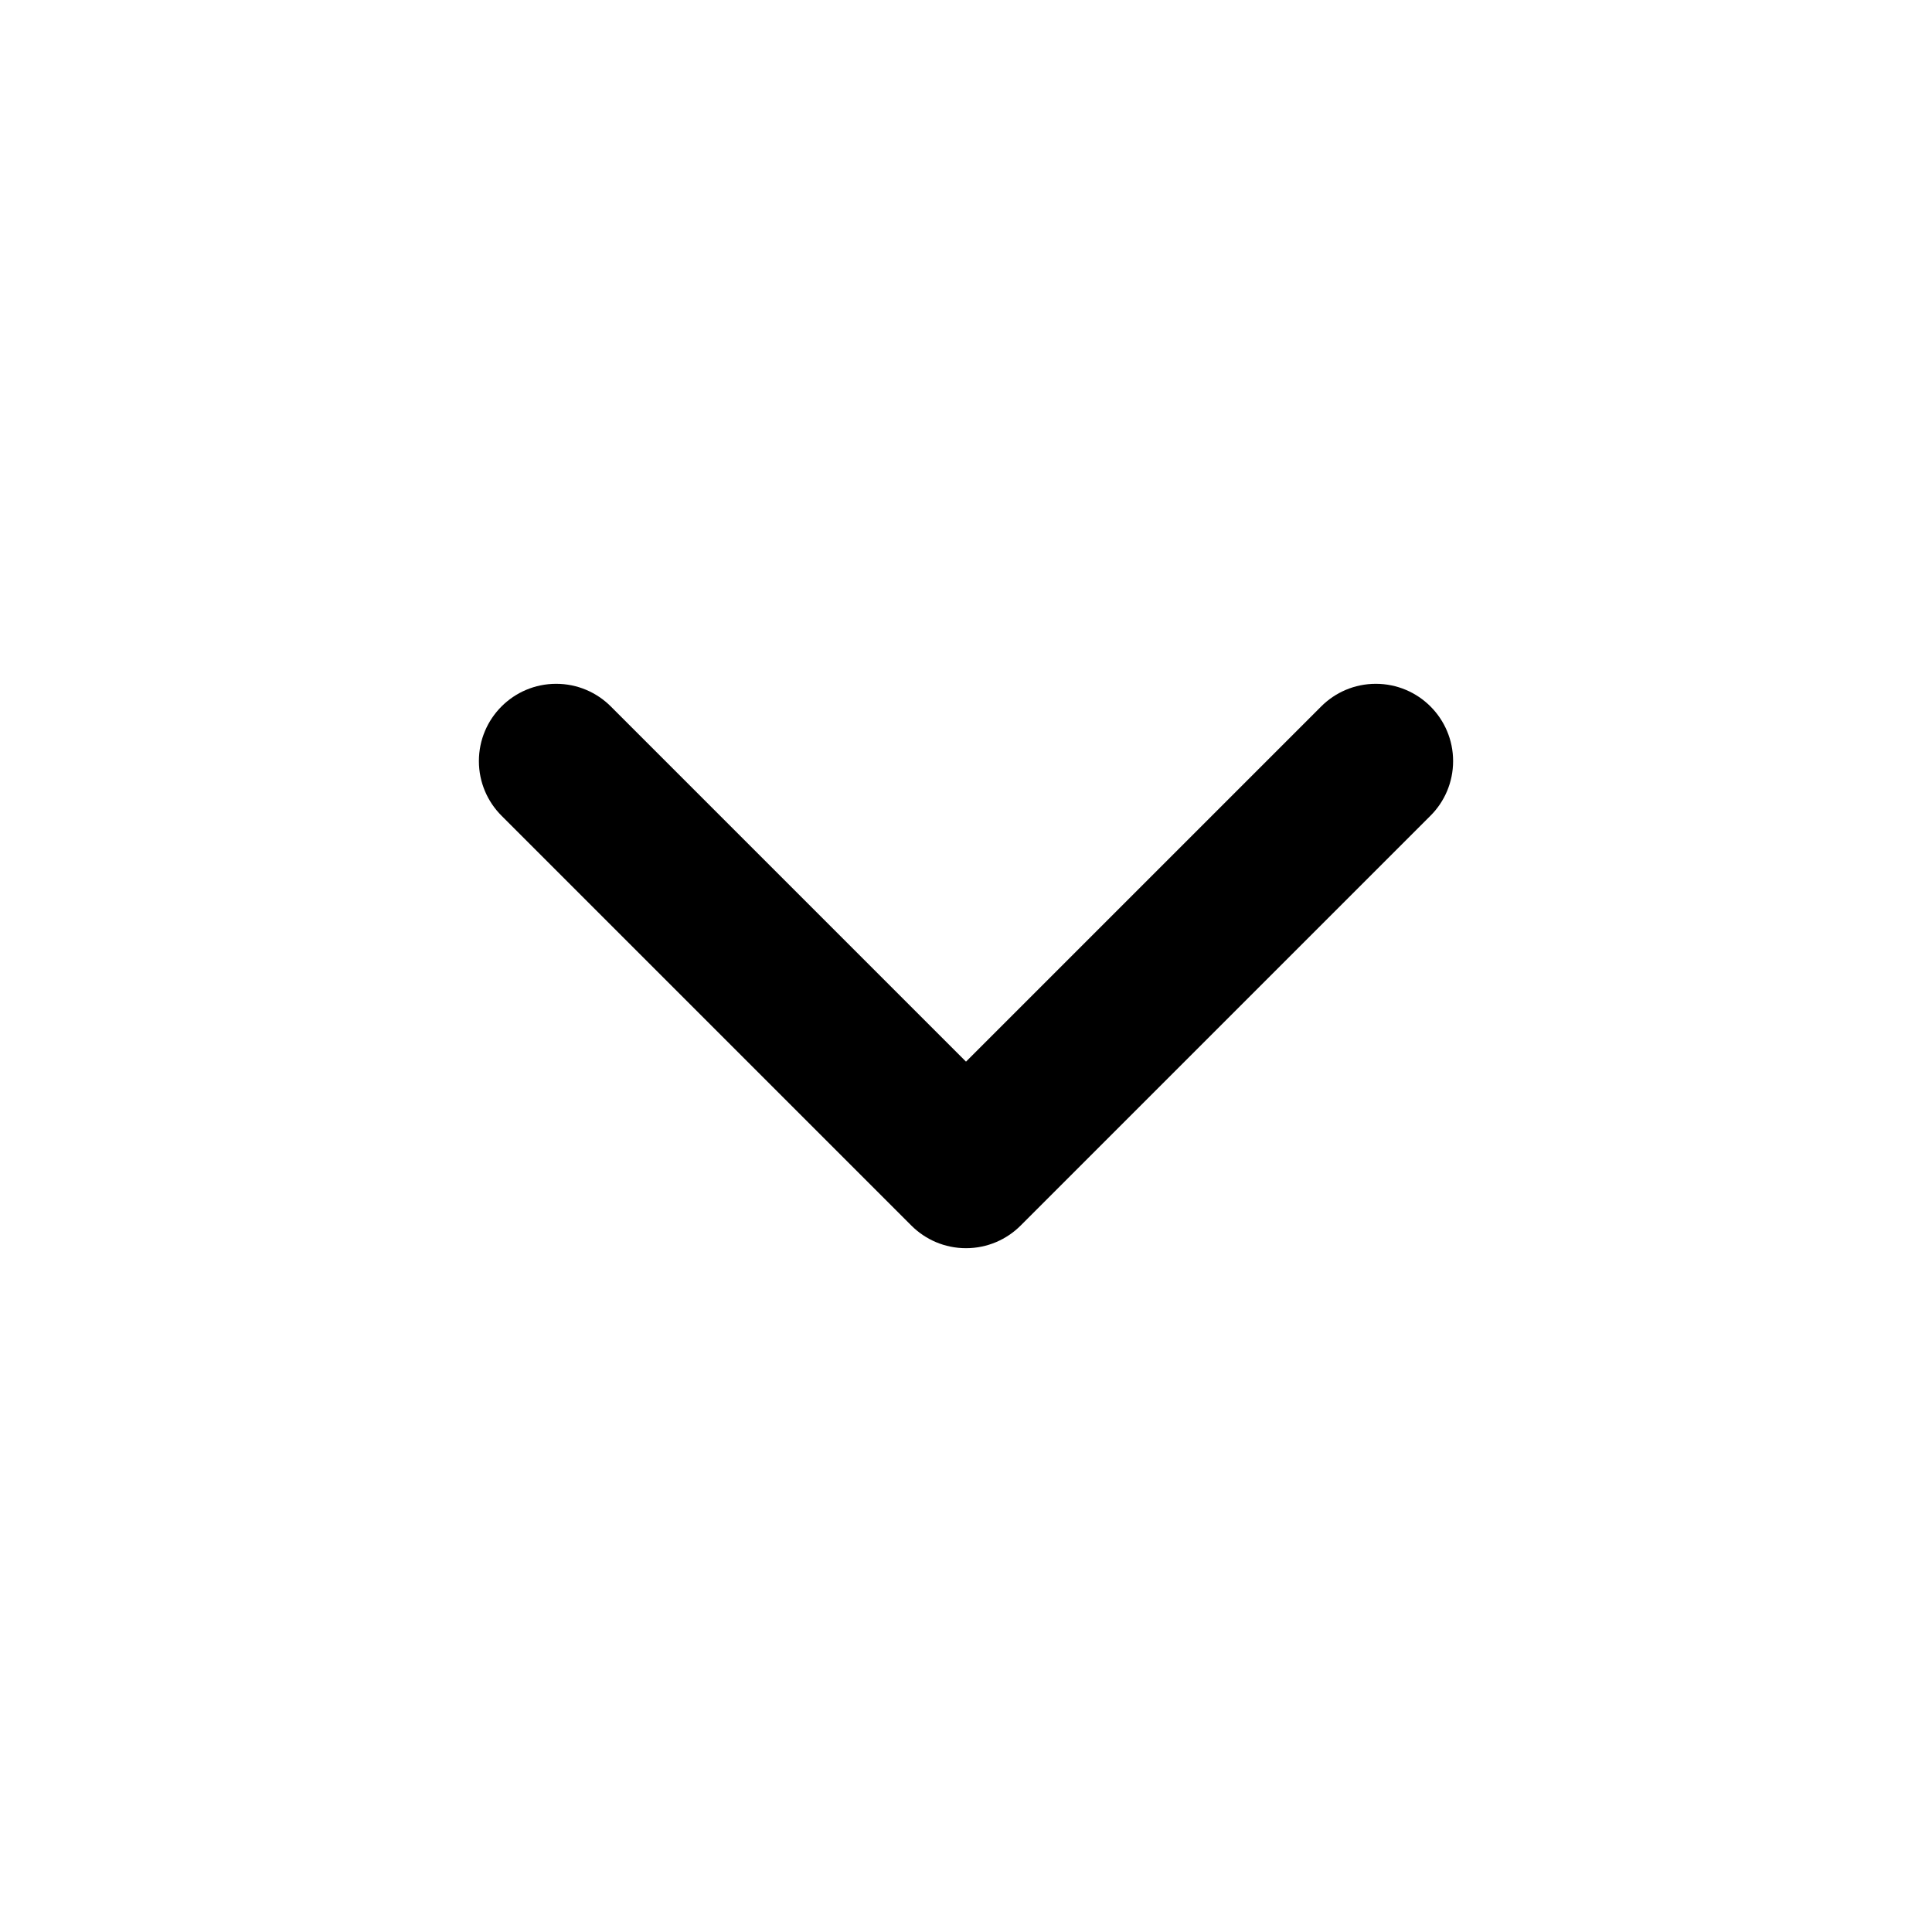
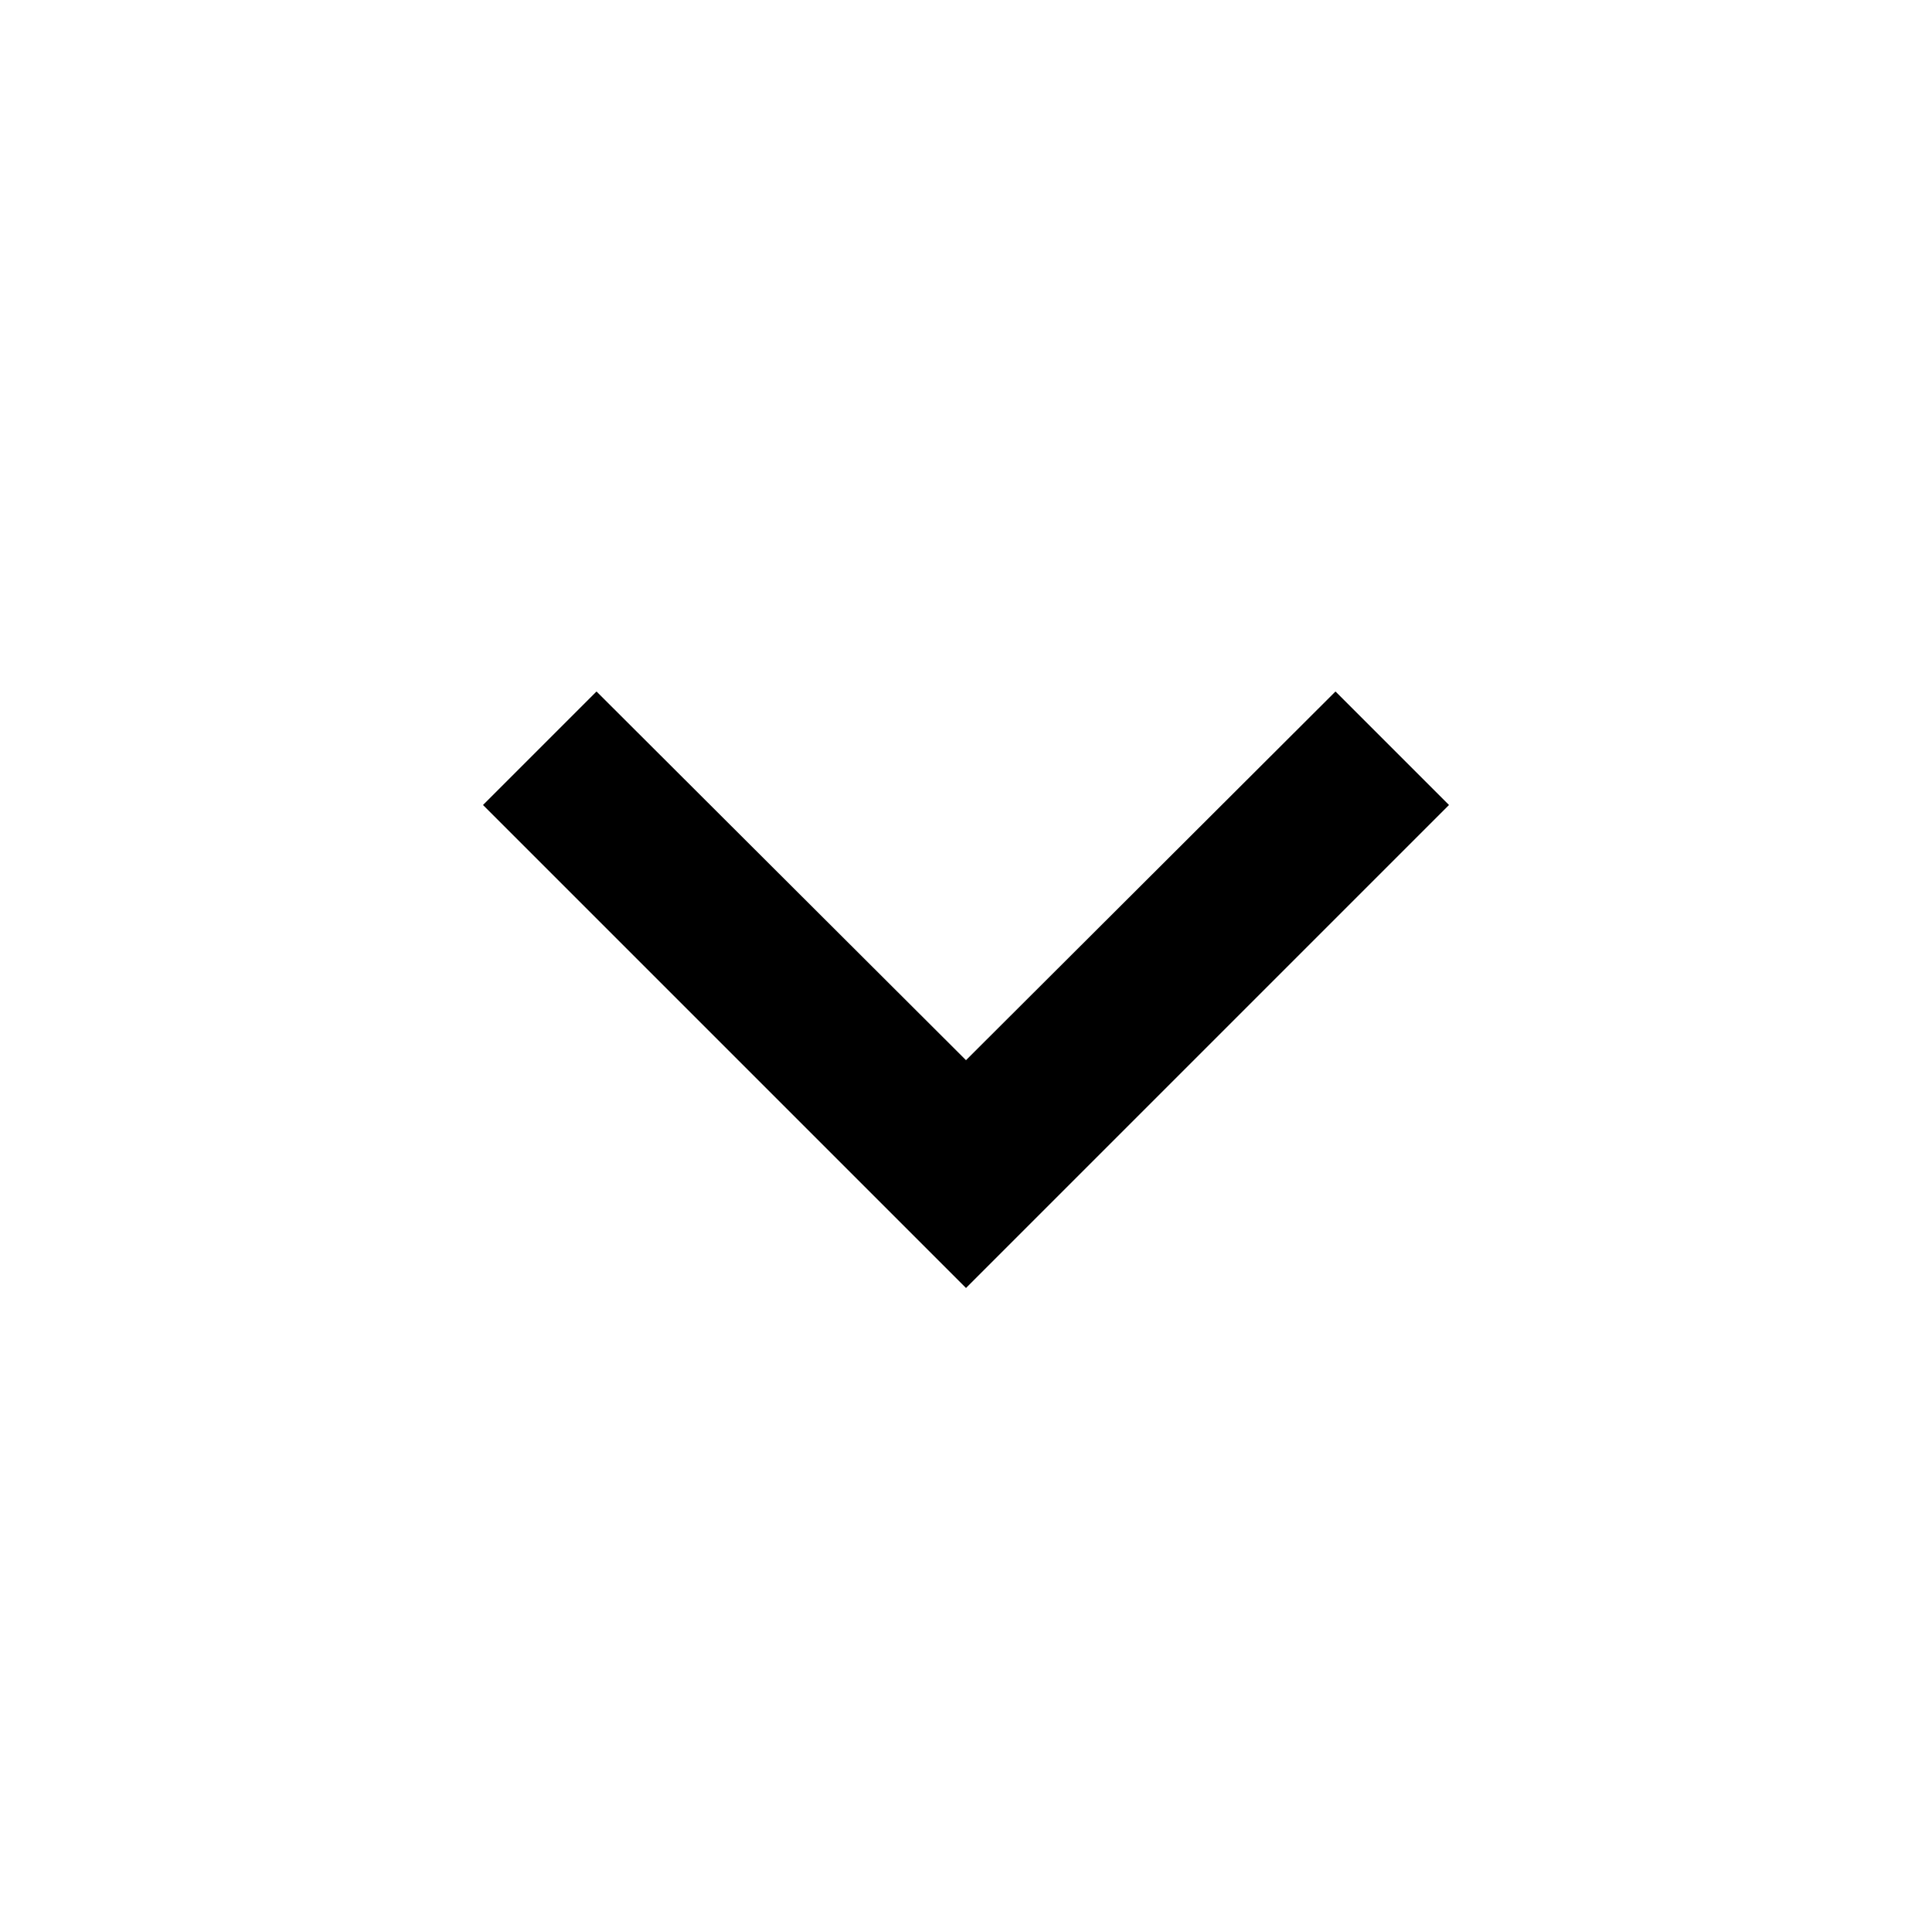
- <svg xmlns="http://www.w3.org/2000/svg" version="1.1" width="32" height="32" viewBox="0 0 32 32">
-   <path d="M16 20.674c-0.353 0-0.673-0.143-0.905-0.375l-6.788-6.788c-0.232-0.232-0.375-0.552-0.375-0.905 0-0.707 0.573-1.28 1.28-1.28 0.353 0 0.673 0.143 0.905 0.375l5.883 5.883 5.883-5.883c0.232-0.232 0.552-0.375 0.905-0.375 0.707 0 1.28 0.573 1.28 1.28 0 0.353-0.143 0.674-0.375 0.905l-6.788 6.788c-0.232 0.232-0.552 0.375-0.905 0.375v0z" />
+ <svg xmlns="http://www.w3.org/2000/svg" height="24px" viewBox="0 0 24 24" width="24px" fill="#000000">
+   <path d="M24 24H0V0h24v24z" fill="none" opacity=".87" />
+   <path d="M16.59 8.59L12 13.17 7.41 8.59 6 10l6 6 6-6-1.41-1.41z" />
</svg>
